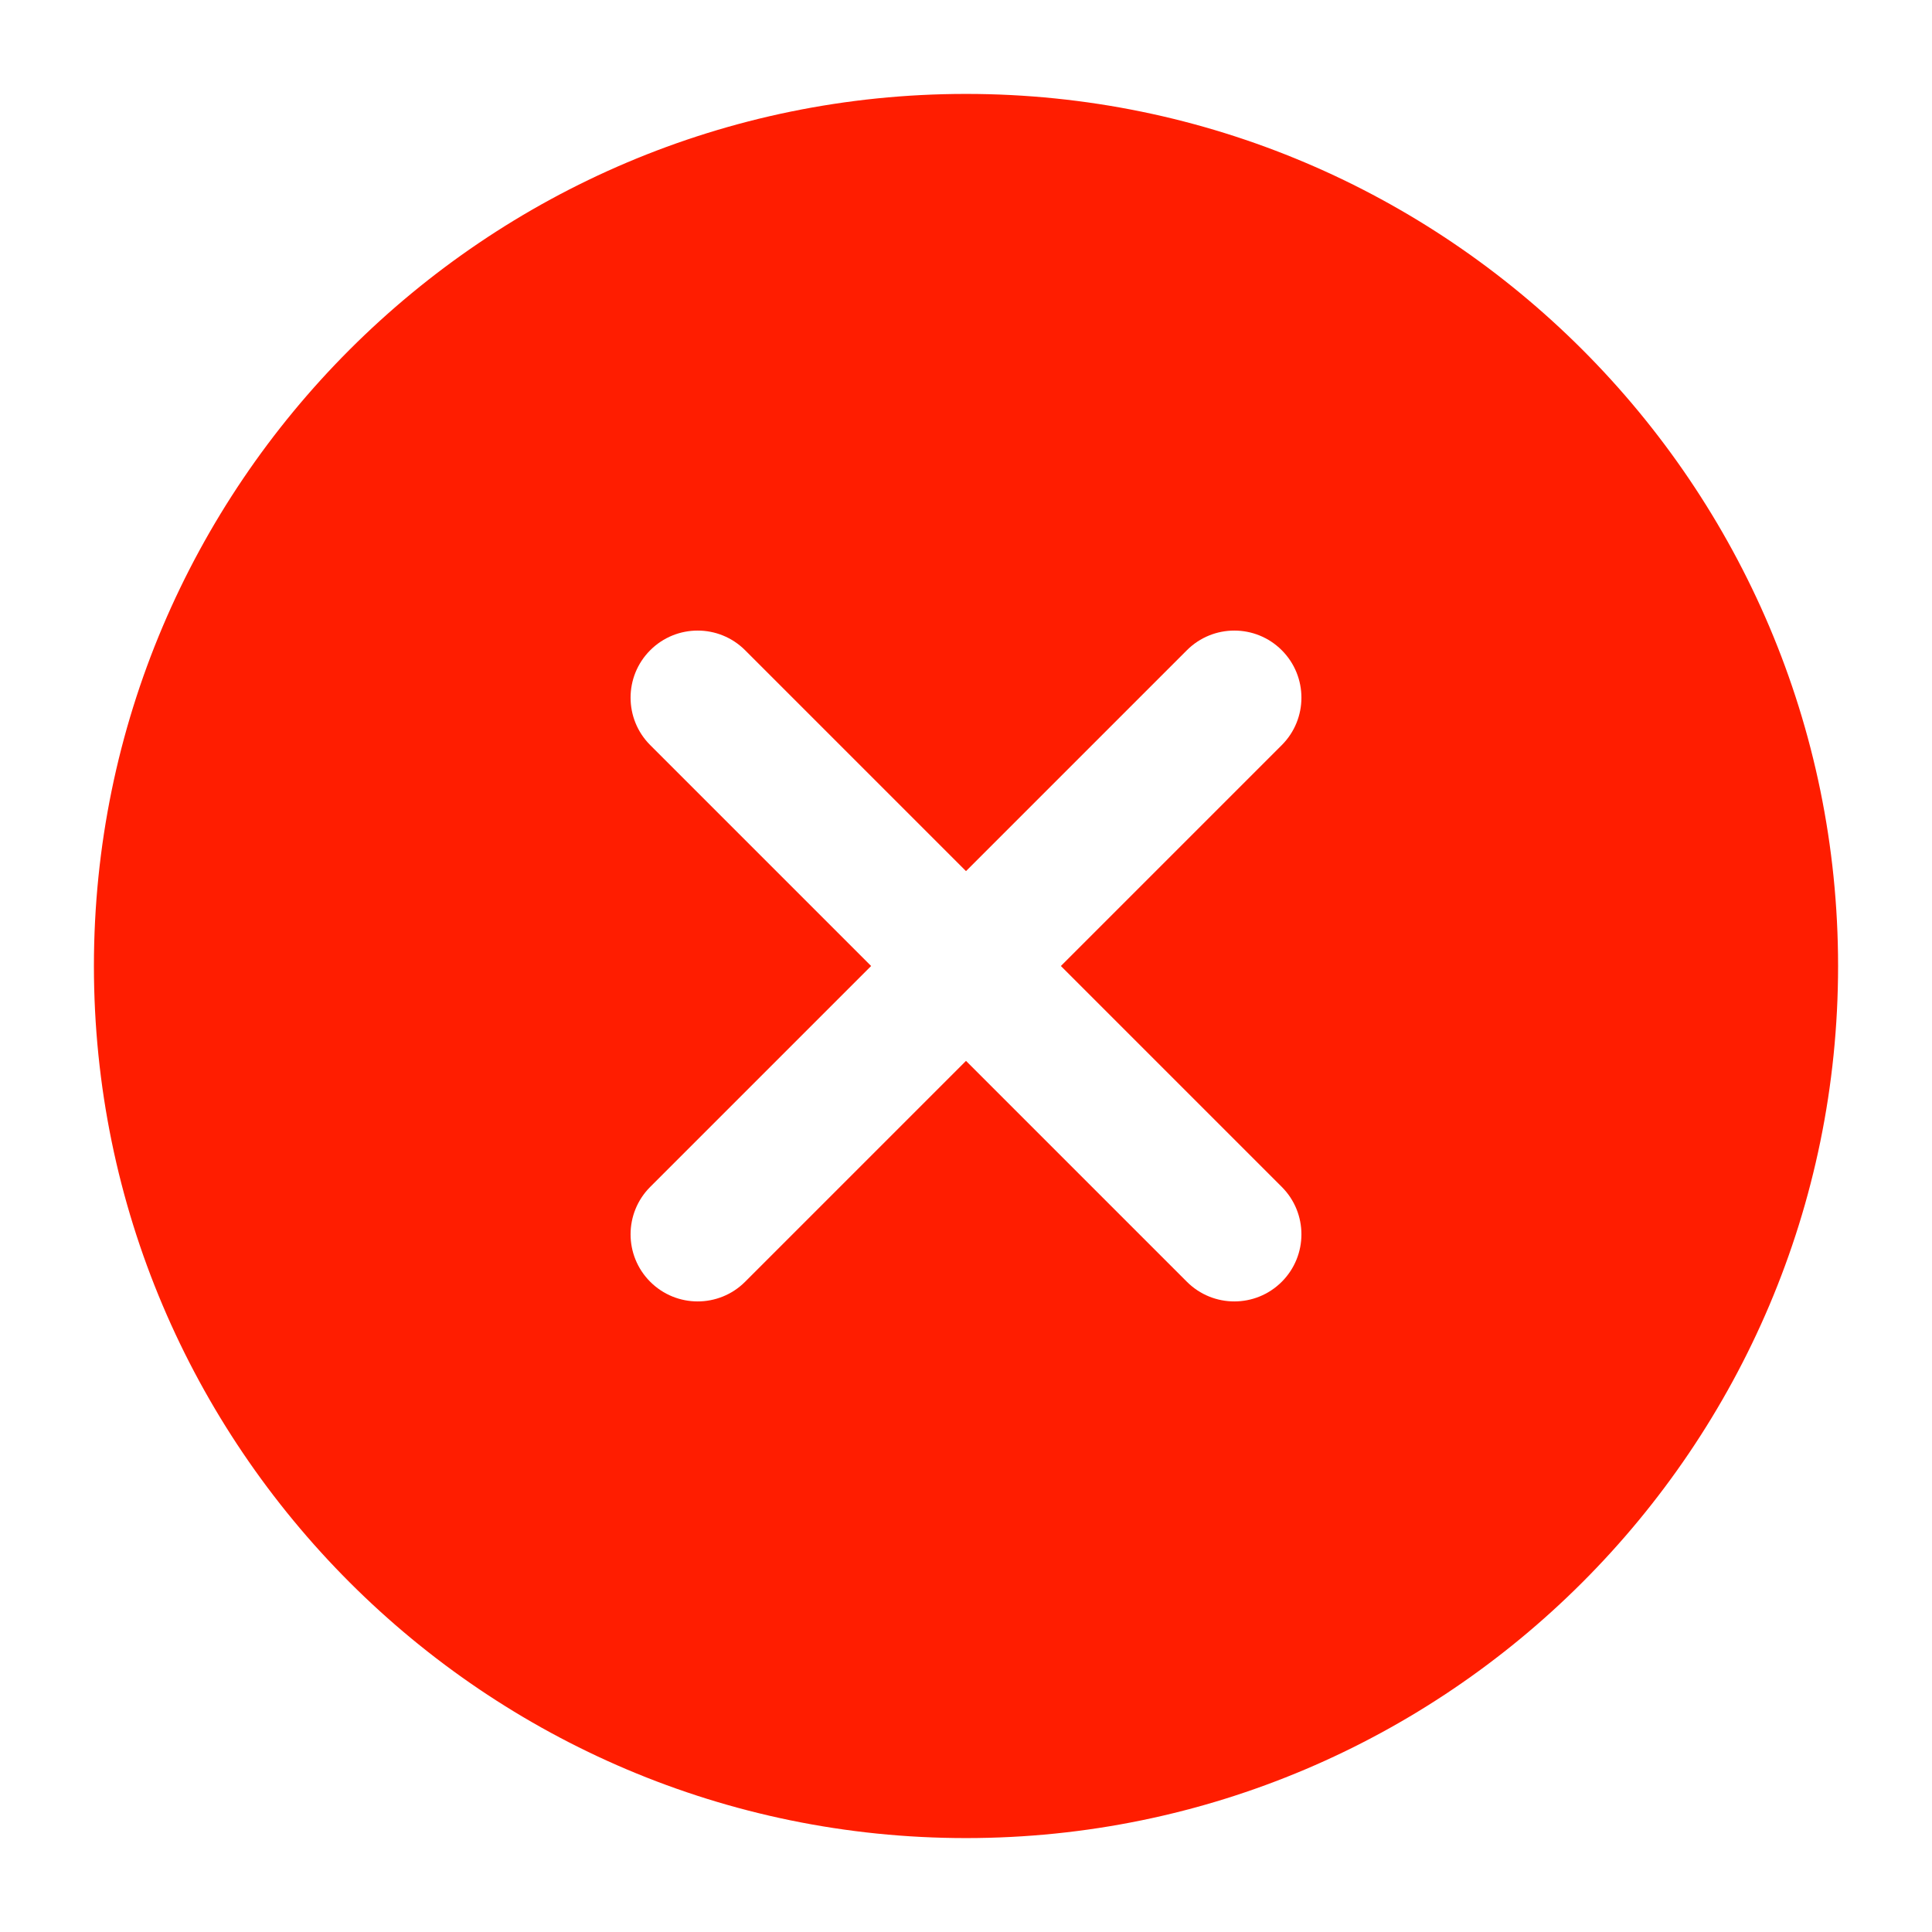
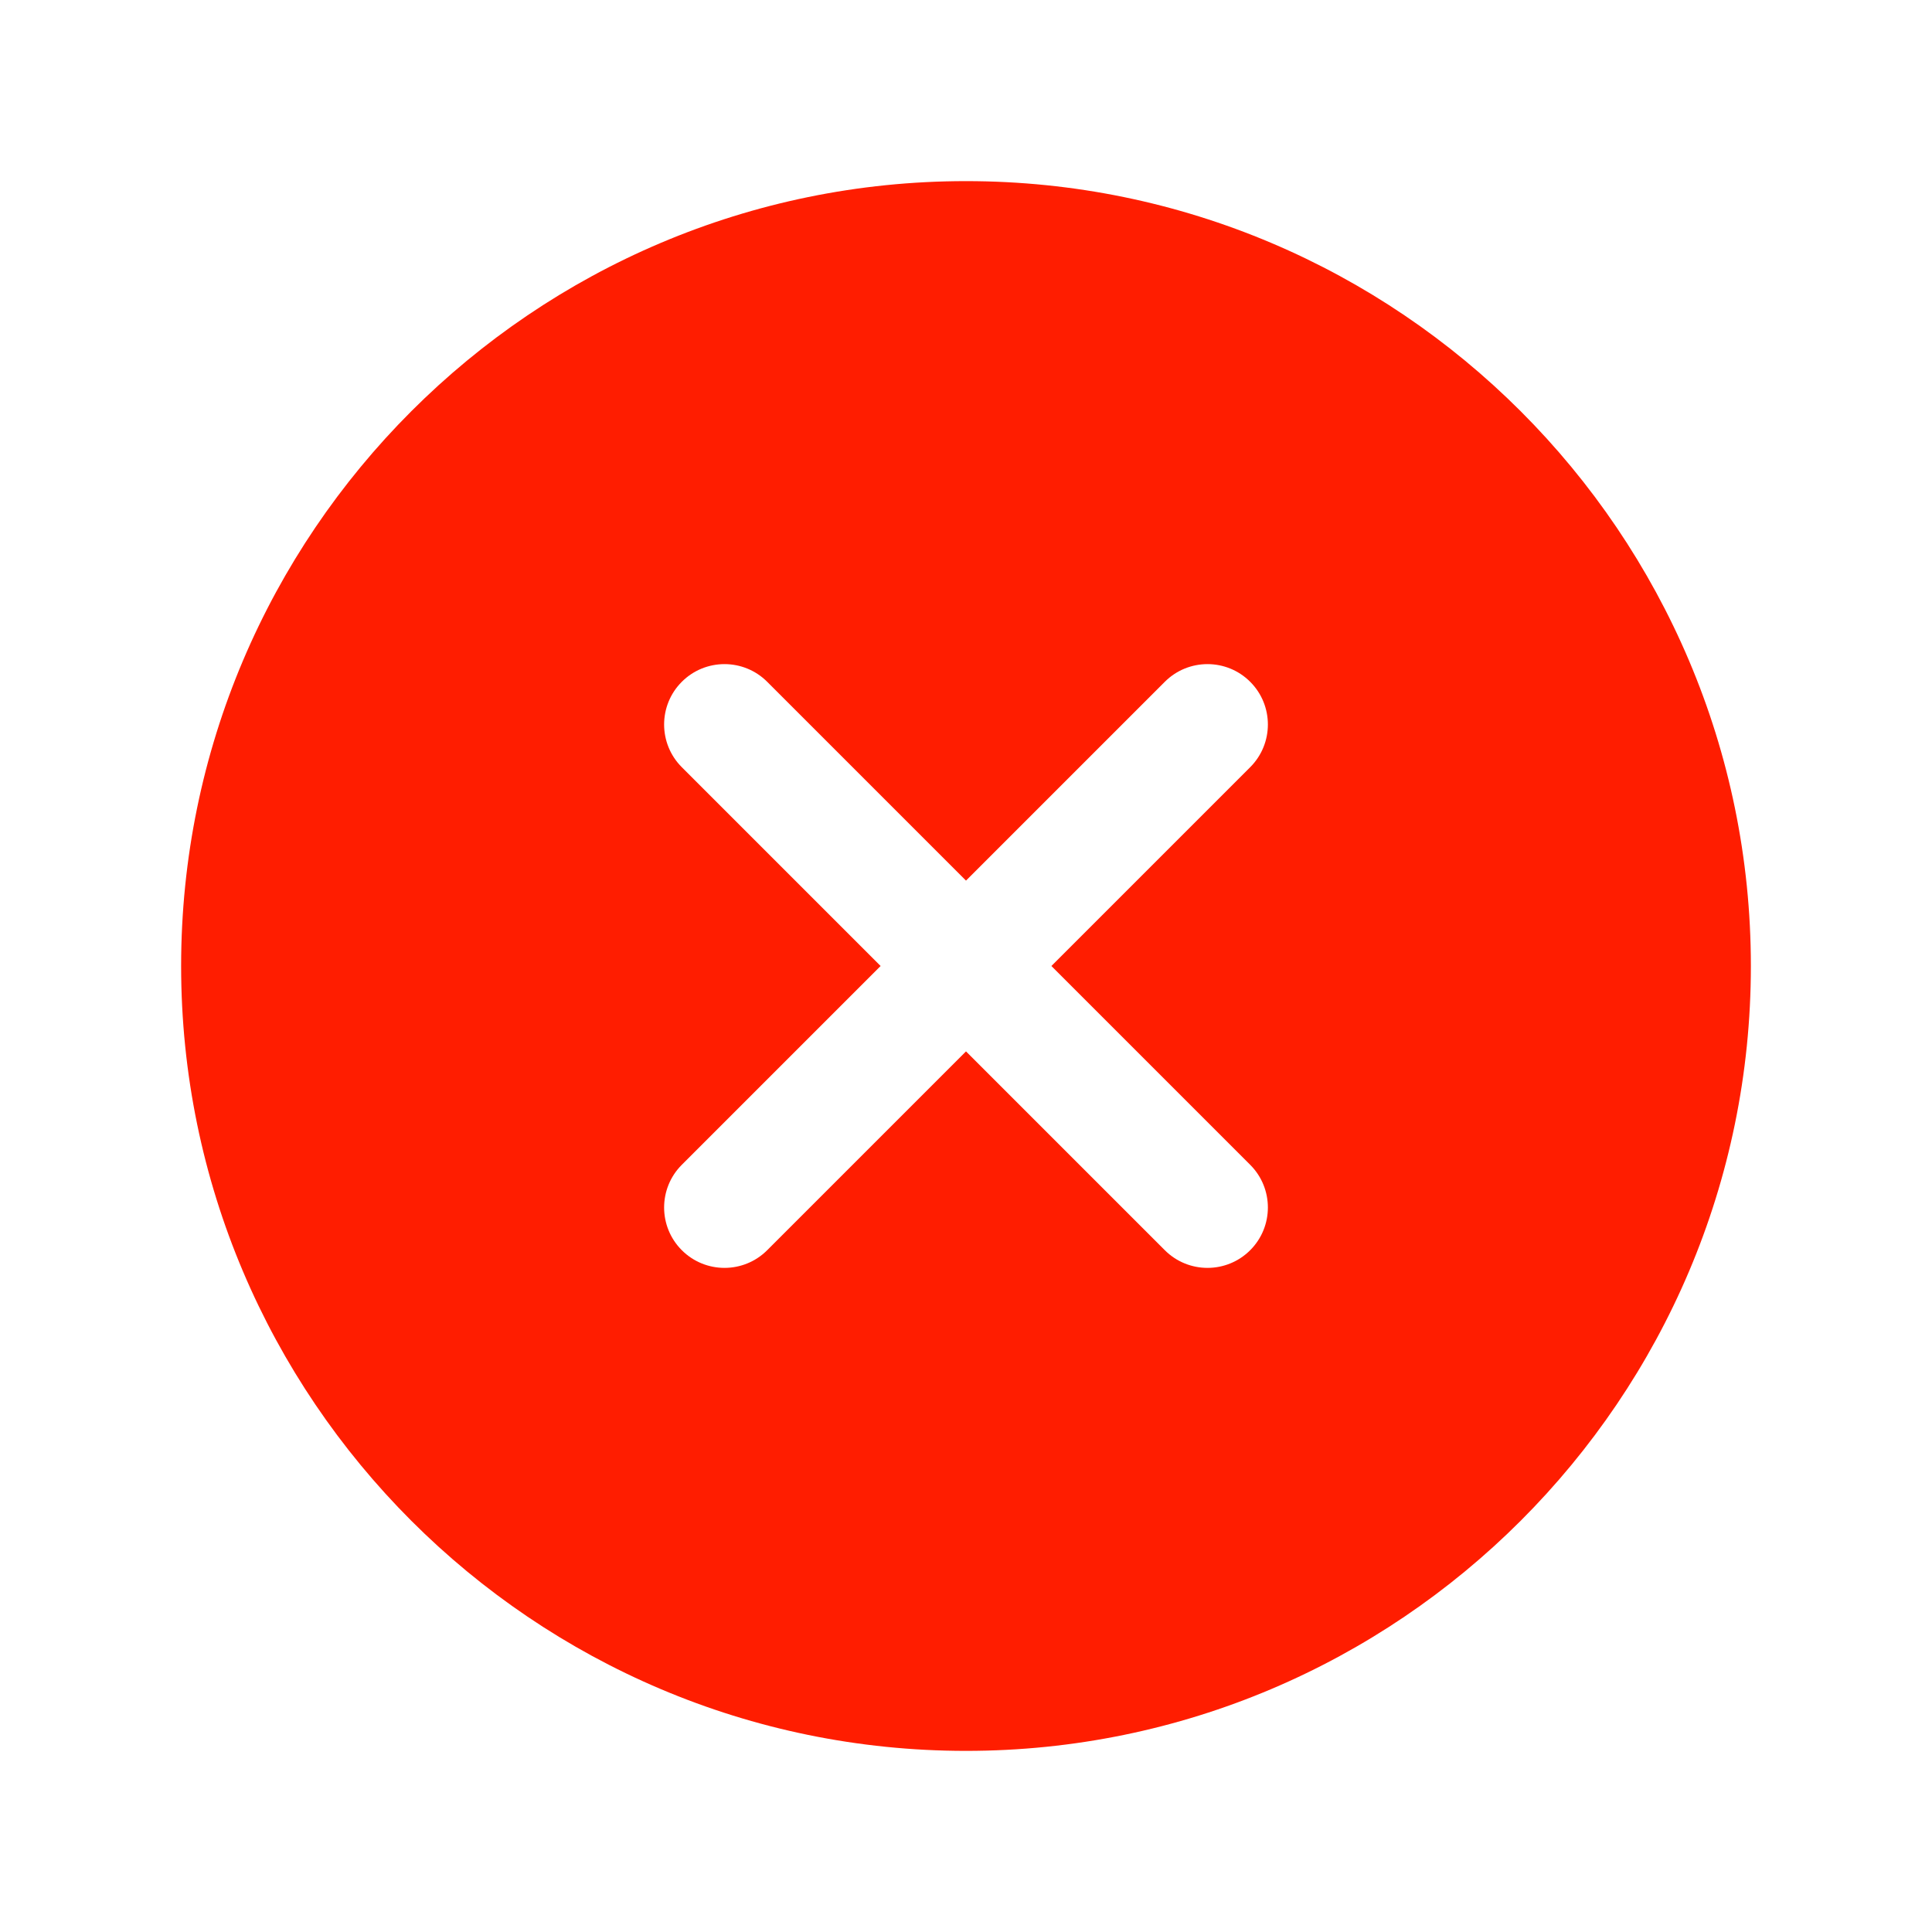
- <svg xmlns="http://www.w3.org/2000/svg" width="18" height="18" fill="none">
-   <path d="M9 .875C4.52.875.875 4.52.875 9S4.52 17.125 9 17.125 17.125 13.48 17.125 9 13.48.875 9 .875Zm2.942 10.183a.624.624 0 1 1-.884.884L9 9.884l-2.058 2.058a.625.625 0 0 1-.884-.884L8.116 9 6.058 6.942a.625.625 0 0 1 .884-.884L9 8.116l2.058-2.058a.625.625 0 0 1 .884.884L9.884 9l2.058 2.058Z" fill="#FF1D00" />
+ <svg xmlns="http://www.w3.org/2000/svg" width="20" height="20" fill="none">
+   <path d="M10 1.875C5.52 1.875 1.875 5.52 1.875 10S5.52 18.125 10 18.125 18.125 14.48 18.125 10 14.48 1.875 10 1.875Zm2.942 10.183a.624.624 0 1 1-.884.884L10 10.884l-2.058 2.058a.625.625 0 0 1-.884-.884L9.116 10 7.058 7.942a.625.625 0 0 1 .884-.884L10 9.116l2.058-2.058a.625.625 0 0 1 .884.884L10.884 10l2.058 2.058Z" fill="#FF1D00" />
</svg>
